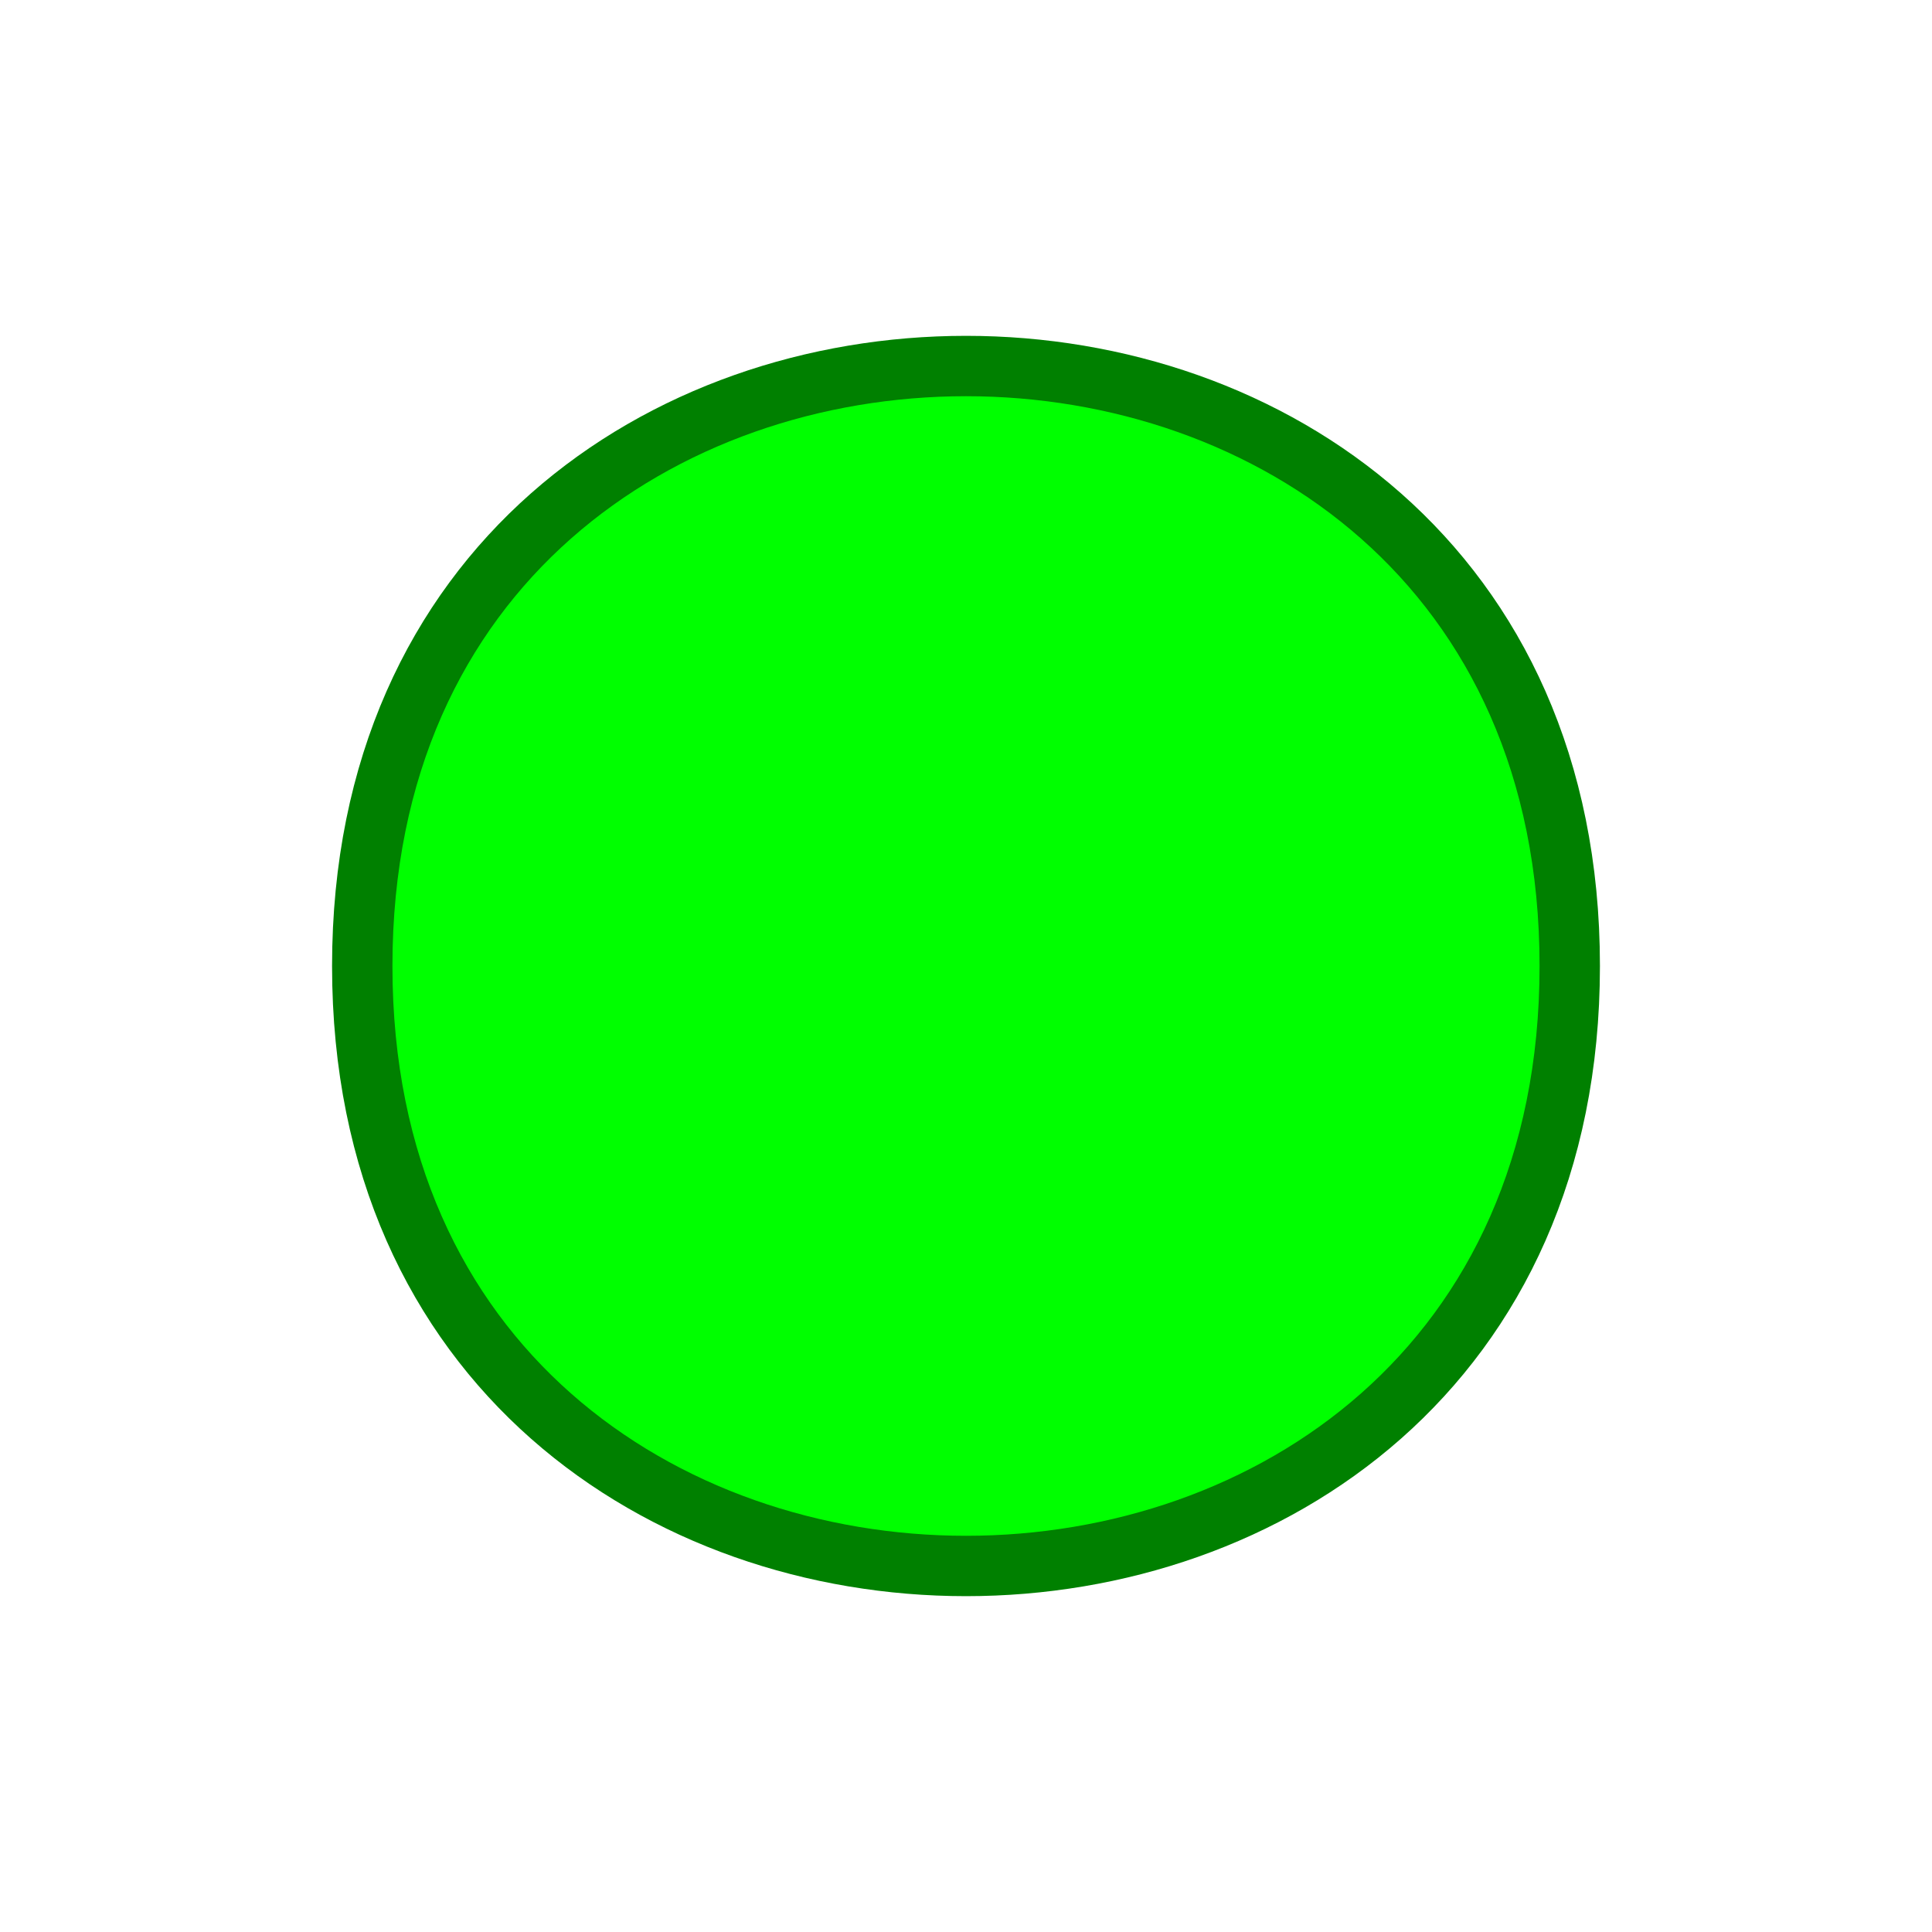
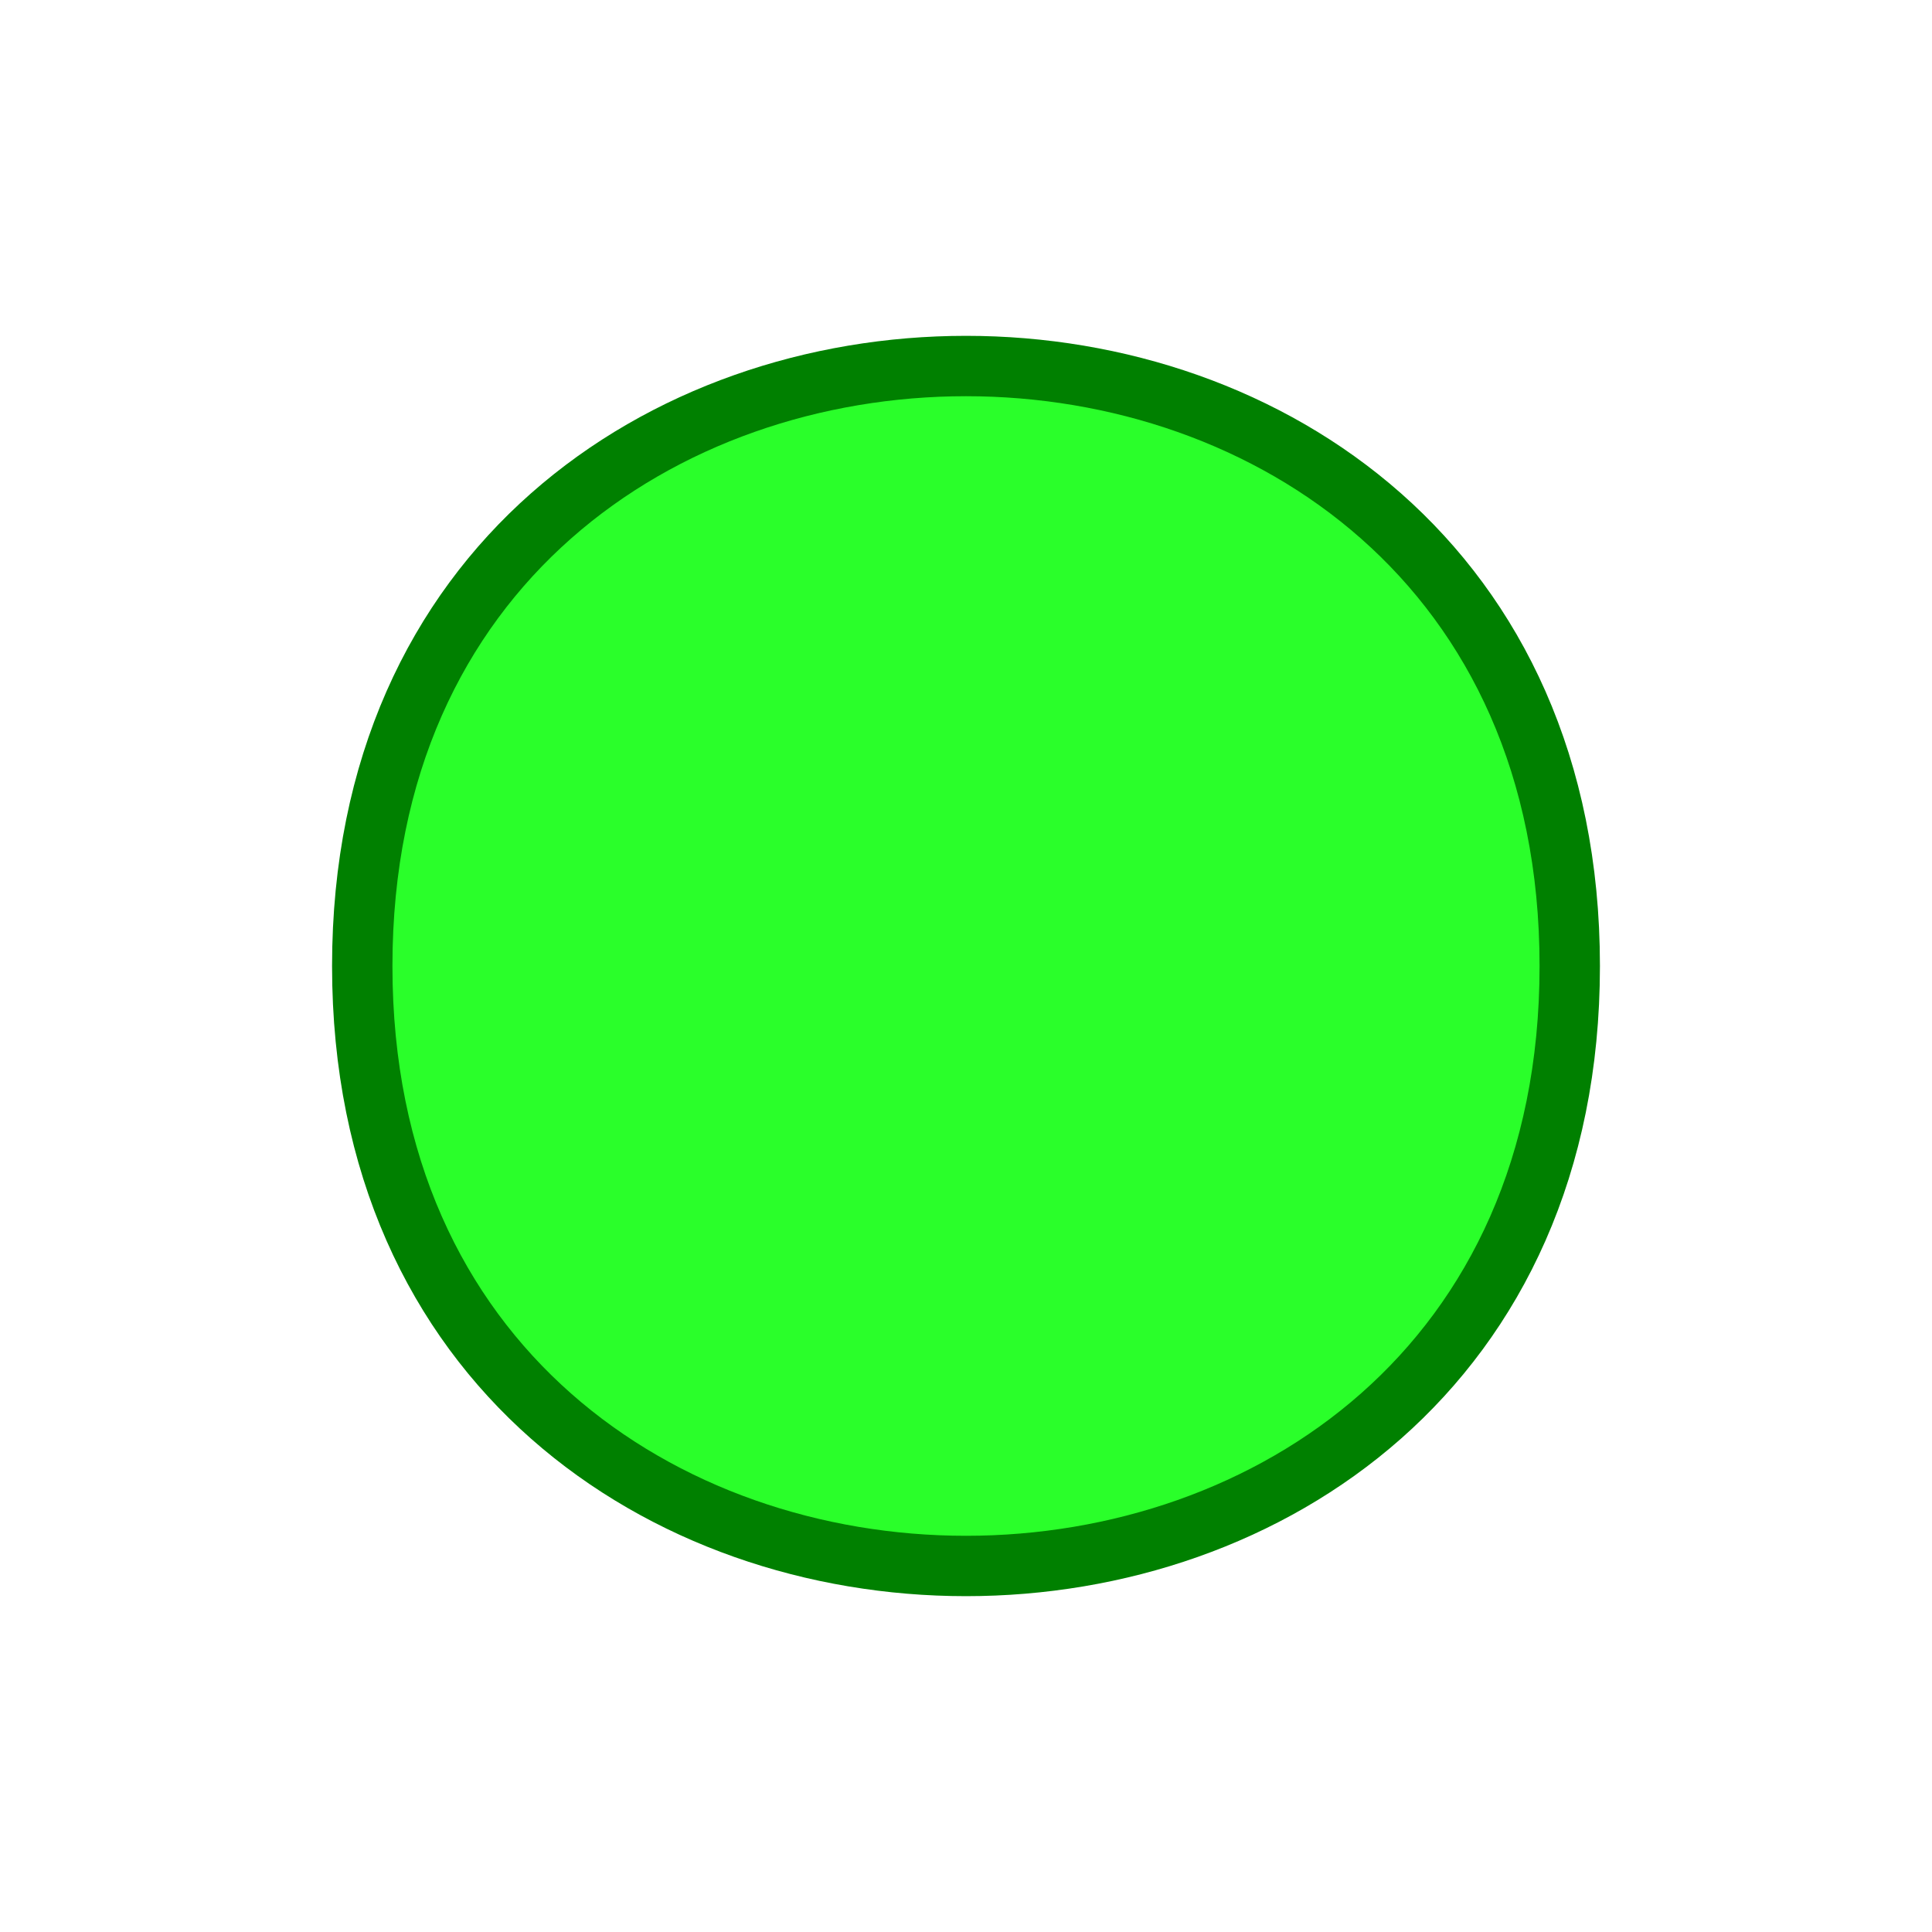
<svg xmlns="http://www.w3.org/2000/svg" version="1.0" width="64" height="64" id="svg2383">
  <defs id="defs5" />
-   <path d="M 52,32 C 52,58.5 12,58.5 12,32 C 12,5.5 52,5.5 52,32 z" id="path2698" style="fill:#00ff00;stroke:#008000;stroke-width:2;stroke-linecap:round;stroke-linejoin:round" />
+   <path d="M 52,32 C 52,58.5 12,58.5 12,32 C 12,5.5 52,5.5 52,32 z" id="path2698" style="fill:#2aff2a;stroke:#008000;stroke-width:2;stroke-linecap:round;stroke-linejoin:round" />
</svg>
